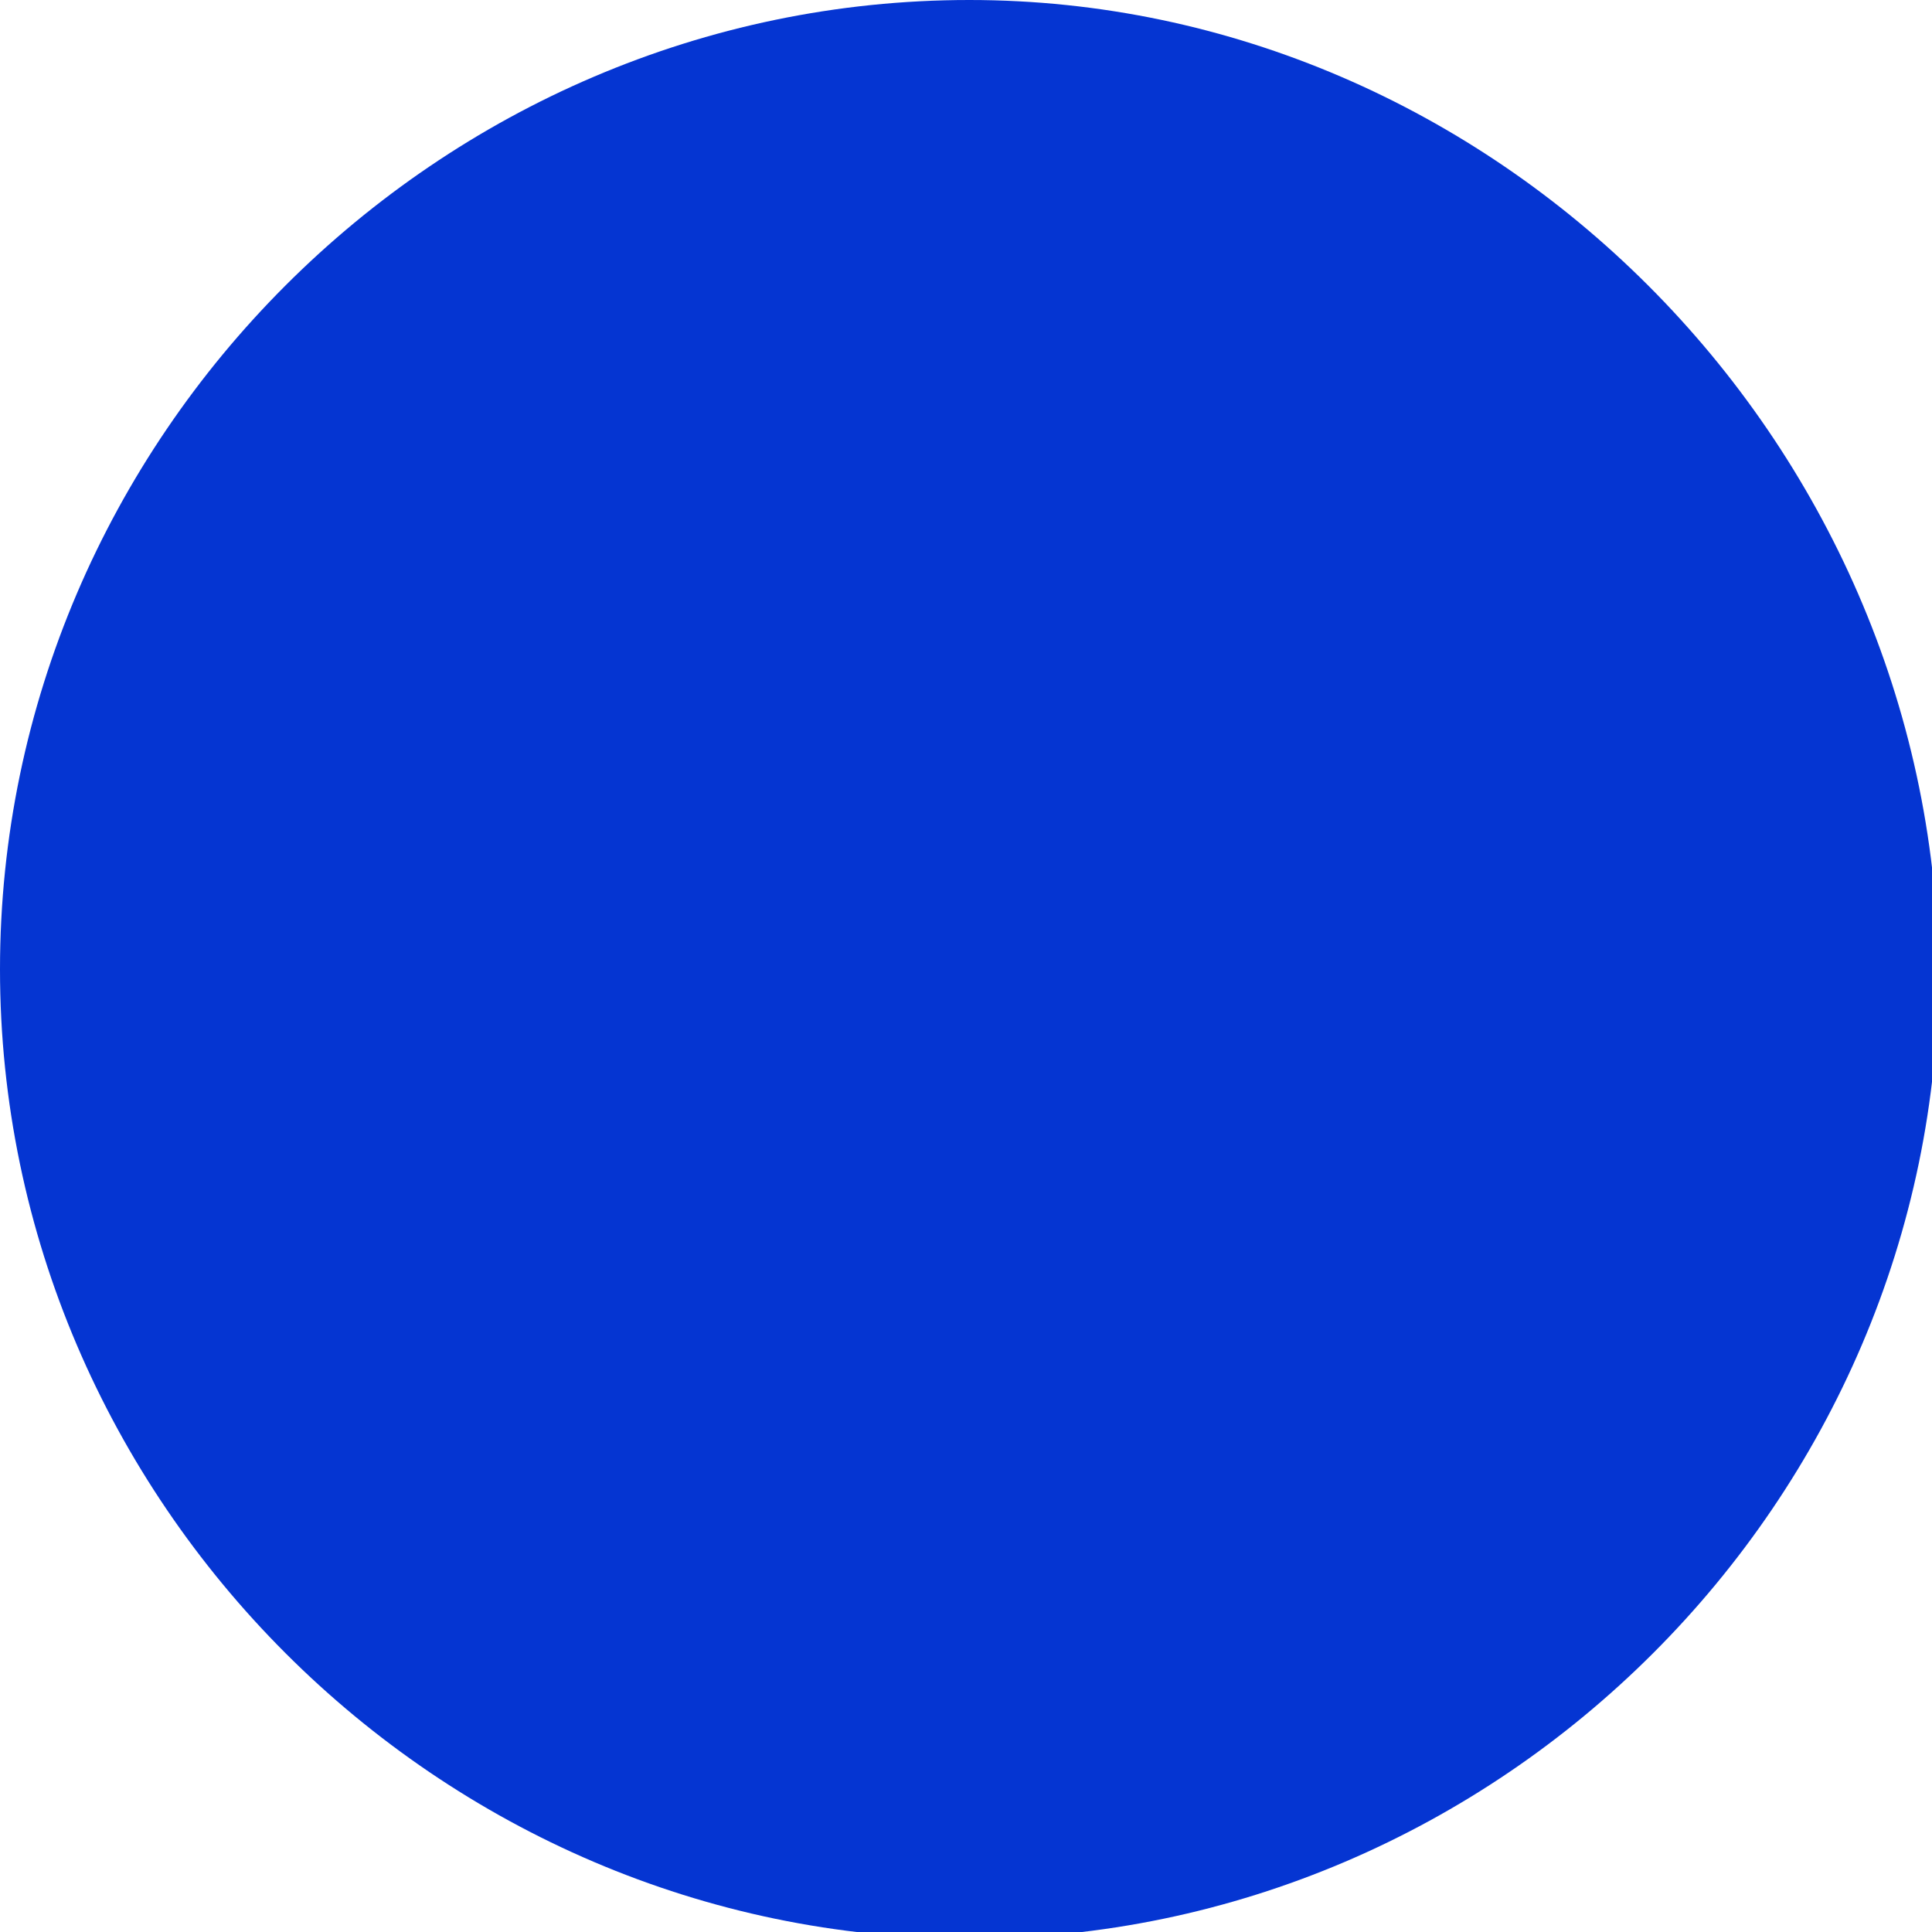
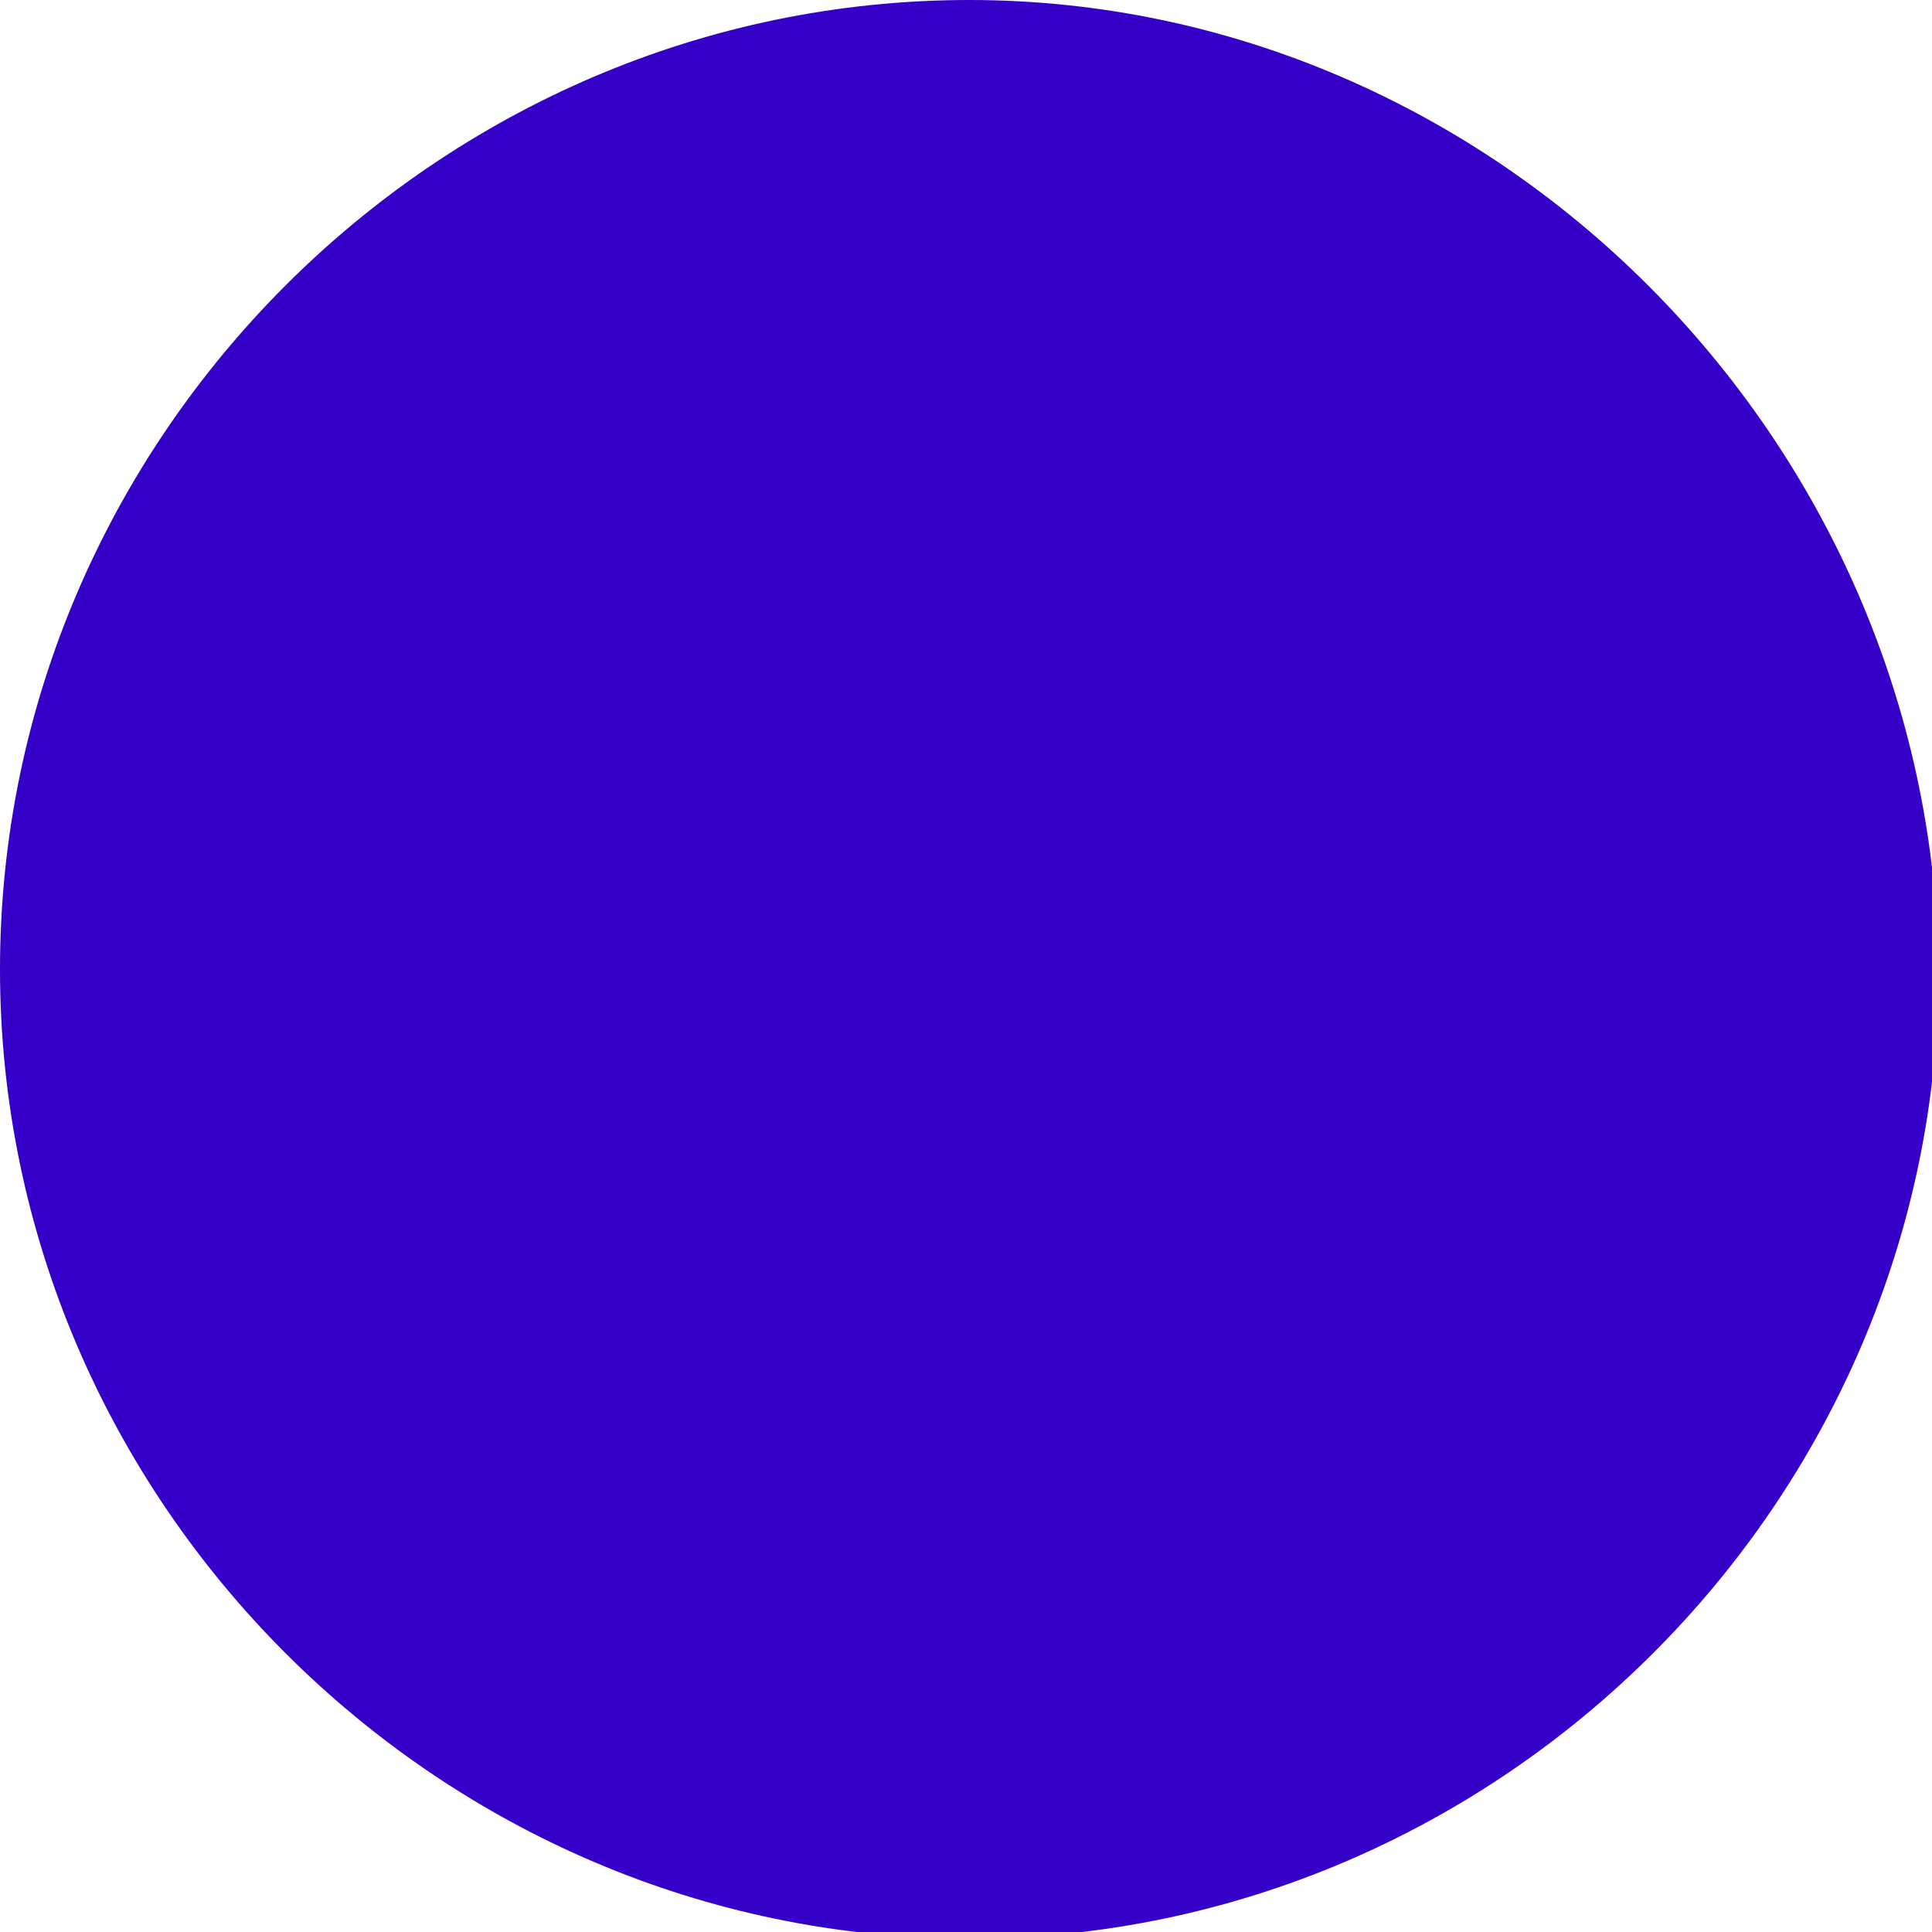
<svg xmlns="http://www.w3.org/2000/svg" version="1.1" id="Capa_1" x="0px" y="0px" viewBox="0 0 29.1 29.1" style="enable-background:new 0 0 29.1 29.1;" xml:space="preserve">
  <style type="text/css">
- 	.st0{fill:#0535D2;}
+ 	.st0{fill:#3500C7;}
</style>
  <g>
    <g id="c147_full_moon">
      <g>
        <path class="st0" d="M14.6,0C6.6,0,0,6.6,0,14.6c0,8,6.6,14.6,14.6,14.6c8,0,14.6-6.6,14.6-14.6C29.1,6.6,22.5,0,14.6,0z" />
      </g>
    </g>
    <g id="Capa_1_14_">
	</g>
  </g>
</svg>
